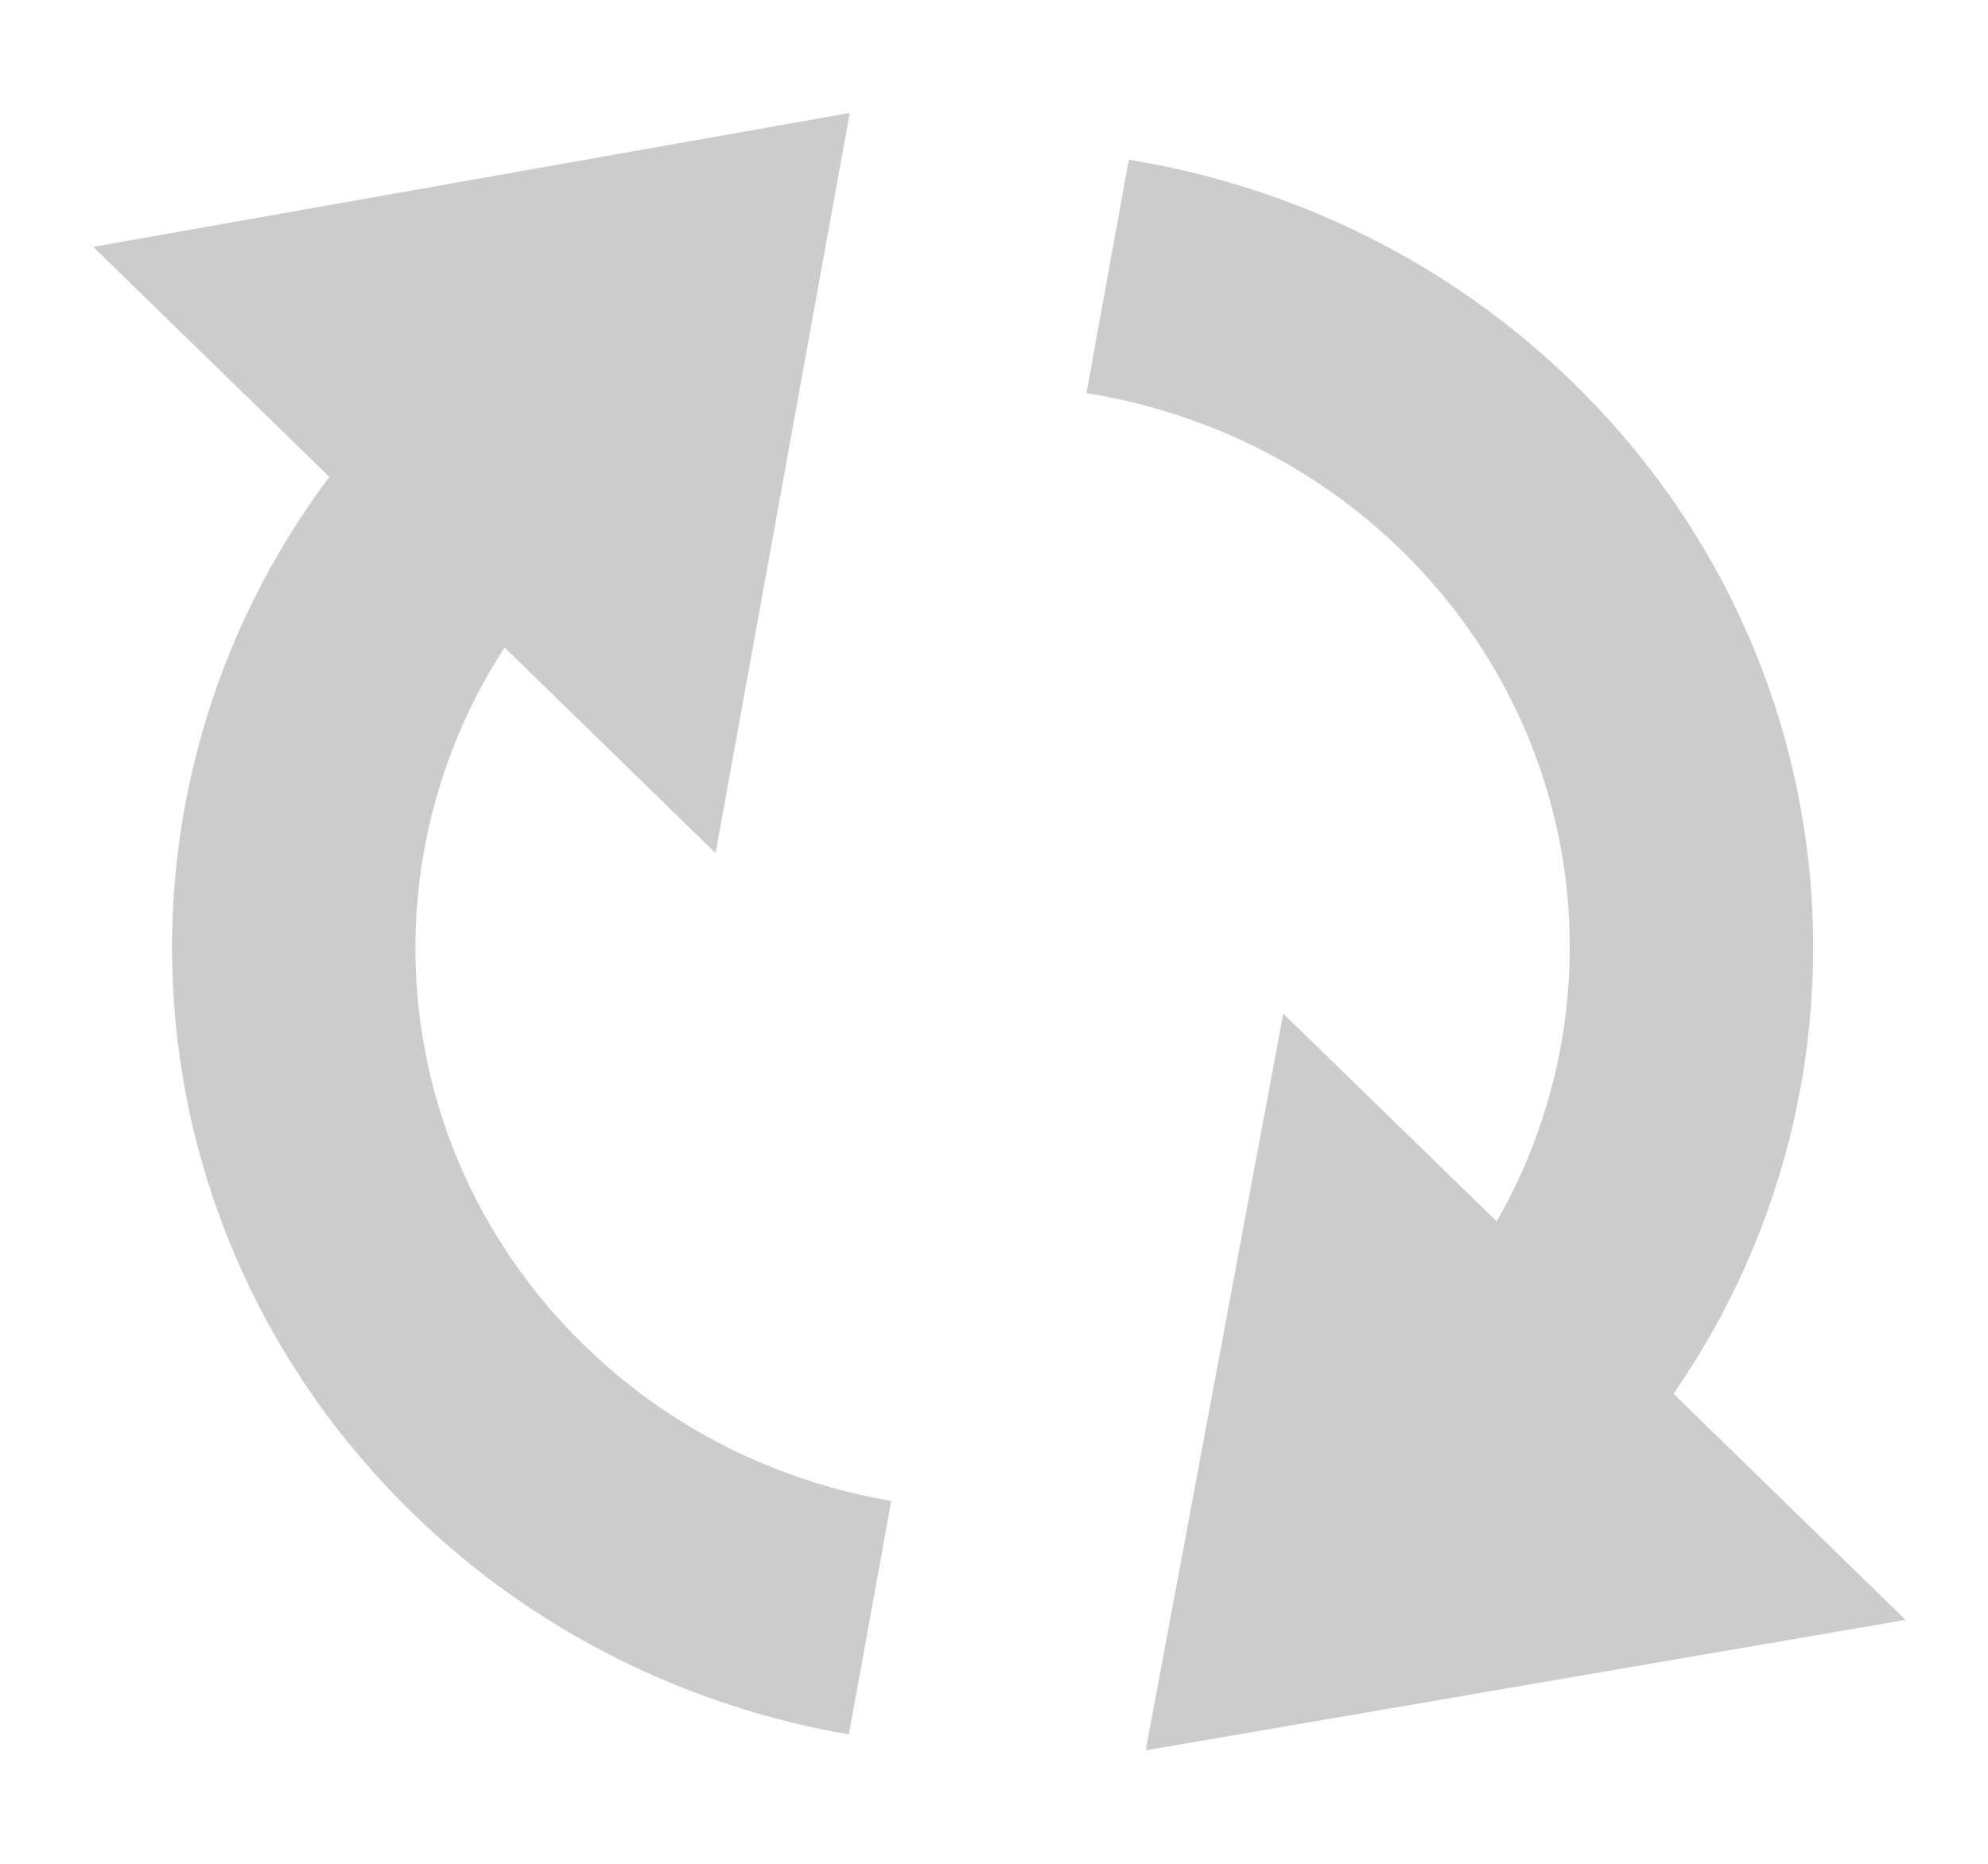
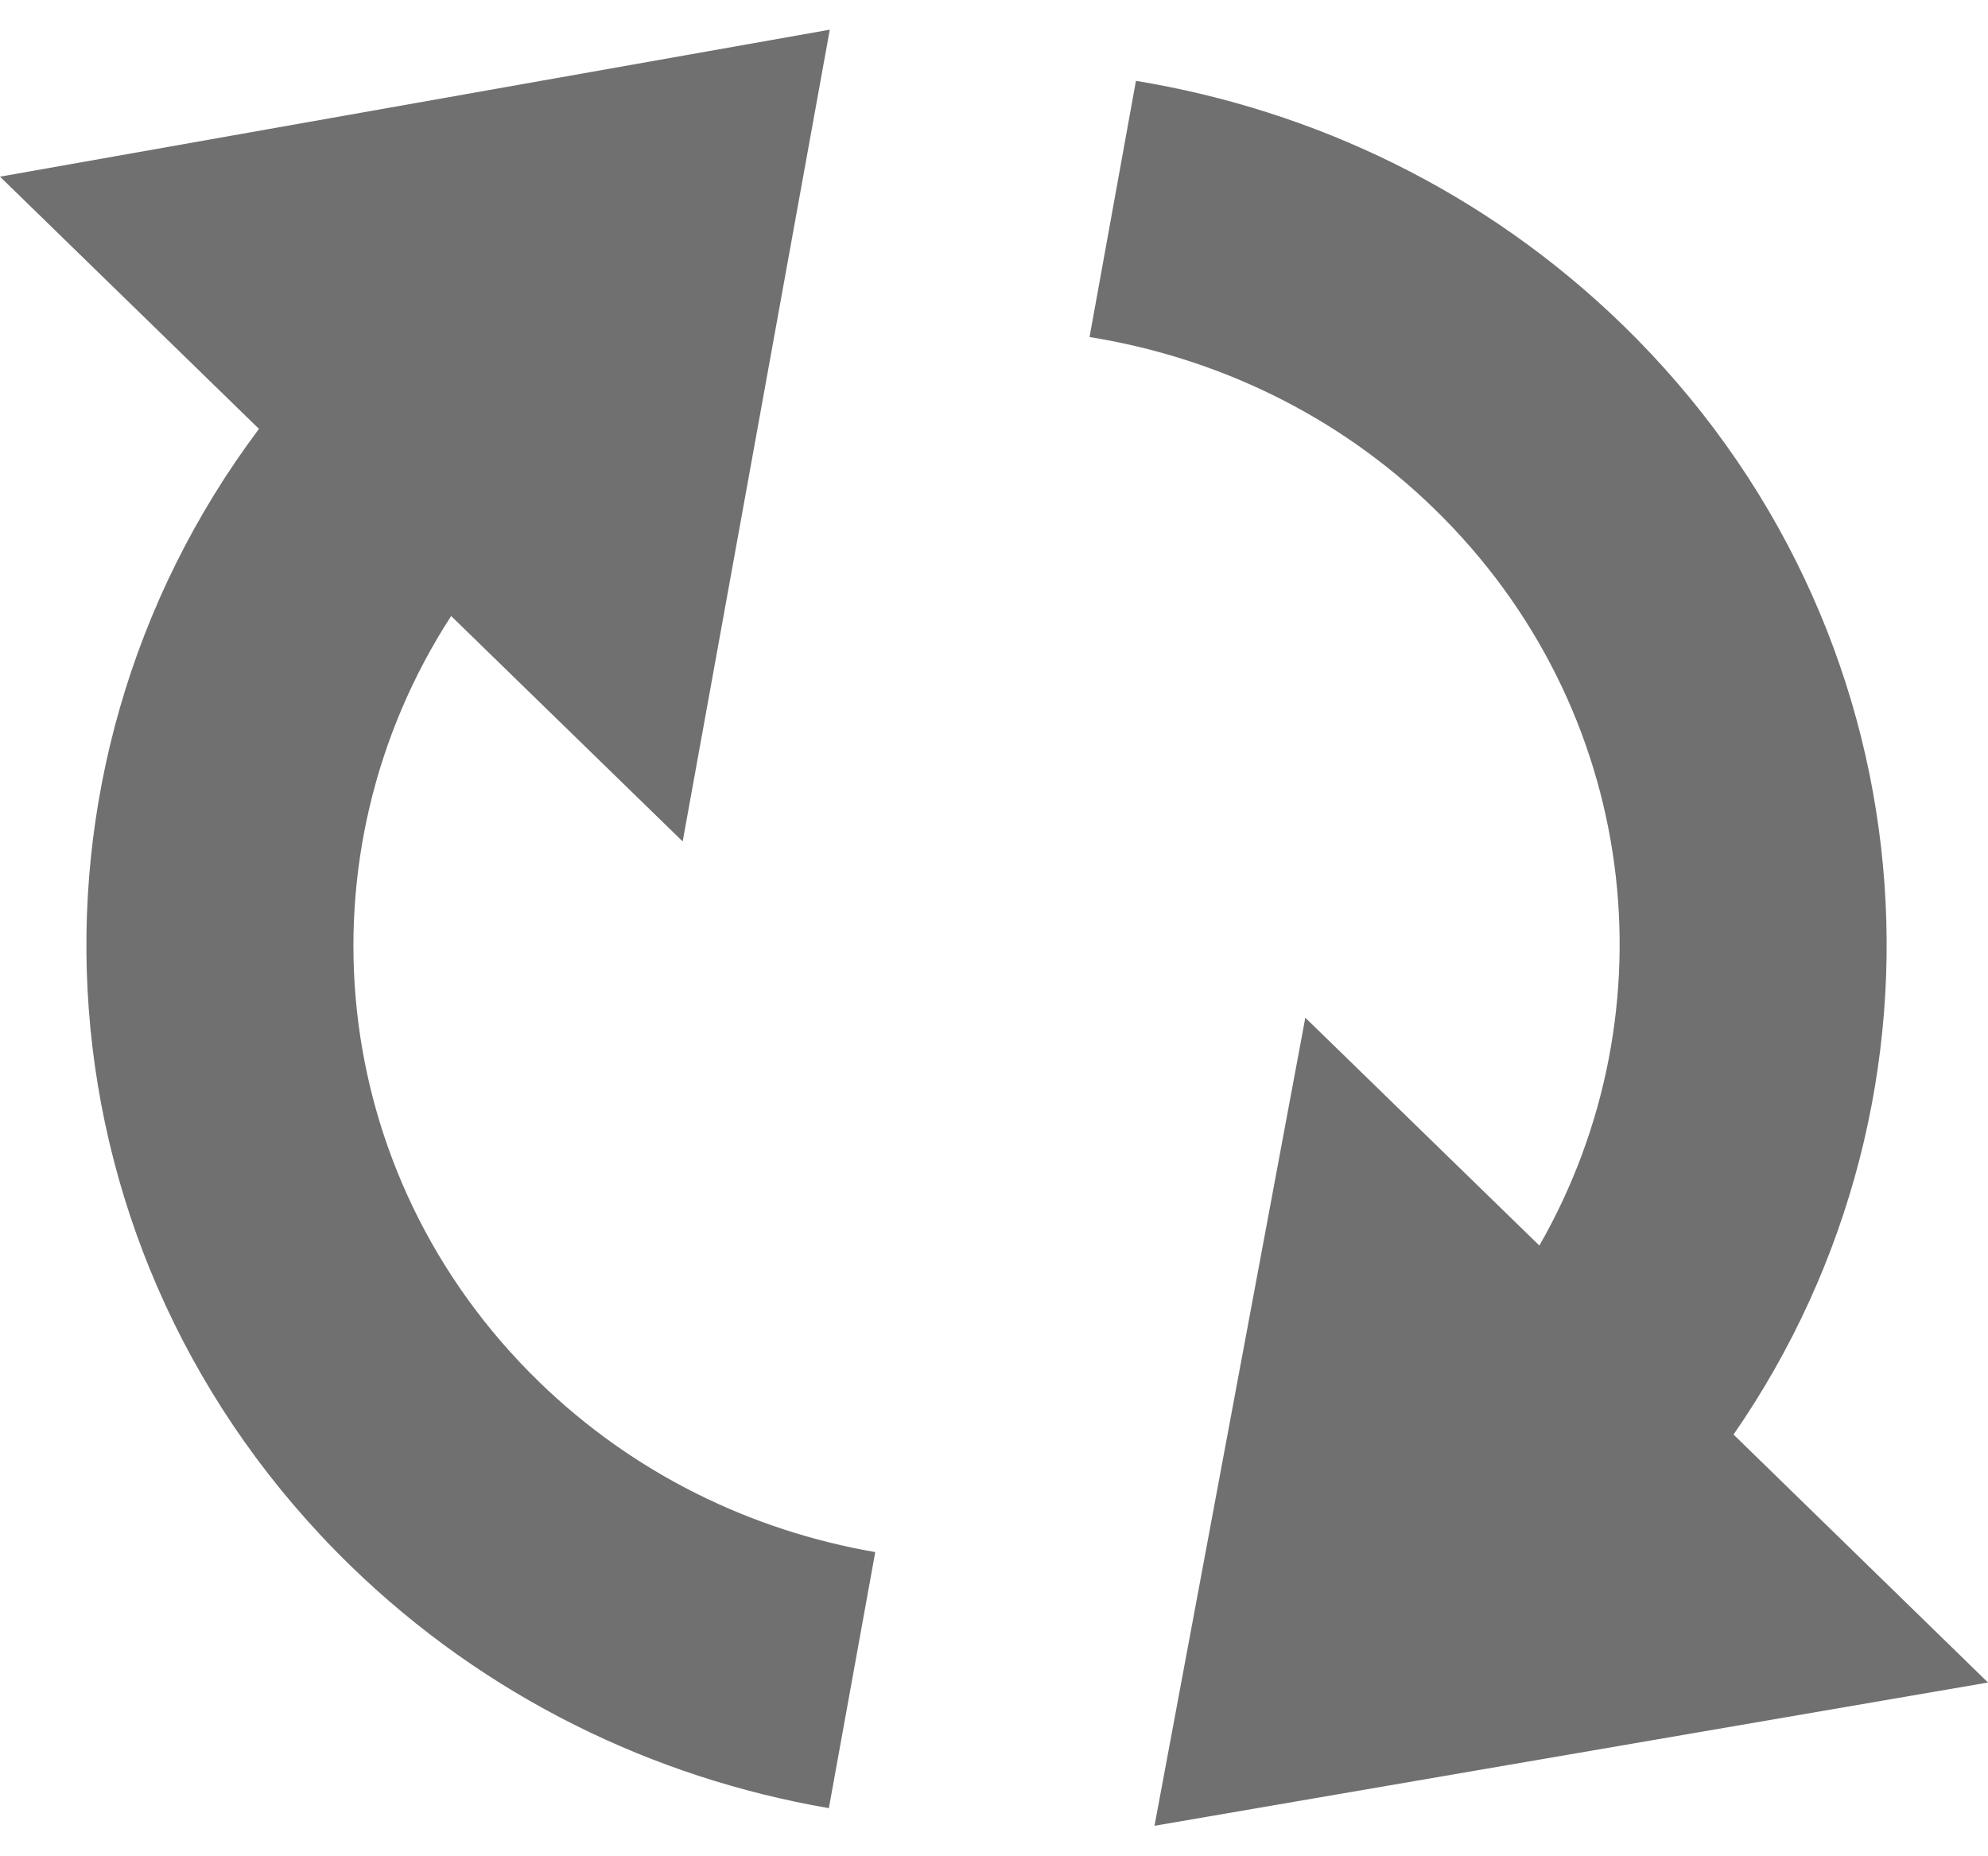
- <svg xmlns="http://www.w3.org/2000/svg" width="16px" height="15px" viewBox="0 0 16 15" version="1.1">
-   <defs />
-   <g id="Storystream" stroke="none" stroke-width="1" fill="none" fill-rule="evenodd">
-     <g id="storystream-verm_1-mobil" transform="translate(-295, -236)" fill="#CCCCCC">
-       <g id="Group-Copy-5" transform="translate(263, 60)">
-         <g id="Group-Copy-3" transform="translate(0, 50)">
-           <g id="Zuletzt-aktualisiert-+-Fill-1-Copy-2" transform="translate(32.75, 123.5)">
-             <path d="M9.578,10.658 L8.471,16.587 L14.587,15.537 L12.719,13.717 C14.451,11.216 14.182,7.792 11.909,5.578 C10.899,4.595 9.644,3.999 8.335,3.785 L7.994,5.664 C8.921,5.813 9.811,6.23 10.525,6.925 C12.029,8.39 12.283,10.607 11.296,12.33 L9.578,10.658 Z M3.311,7.711 L5.009,9.366 L6.089,3.409 L0,4.487 L1.901,6.338 C0.013,8.854 0.236,12.403 2.569,14.676 C3.562,15.643 4.795,16.237 6.082,16.459 L6.423,14.58 C5.518,14.424 4.651,14.009 3.953,13.328 C2.386,11.802 2.175,9.461 3.311,7.711 Z" id="Storystream_aktualisiert" />
-           </g>
-         </g>
-       </g>
-     </g>
-   </g>
+ <svg xmlns="http://www.w3.org/2000/svg" width="15px" height="14px" viewBox="0 0 15 14" version="1.1">
+   <path fill="#707070" d="M9.849,7.679l-1.138,6.097L15,12.695l-1.92-1.871   c1.78-2.572,1.504-6.093-0.833-8.369C11.208,1.444,9.917,0.831,8.571,0.61   L8.221,2.543c0.952,0.153,1.868,0.582,2.602,1.297   c1.547,1.506,1.808,3.786,0.792,5.558L9.849,7.679z M3.404,4.648l1.747,1.701   l1.11-6.125L0,1.333l1.954,1.903c-1.941,2.588-1.712,6.236,0.687,8.574   c1.022,0.995,2.289,1.605,3.613,1.833l0.35-1.932   c-0.931-0.161-1.821-0.588-2.54-1.288C2.454,8.855,2.237,6.448,3.404,4.648z" />
</svg>
